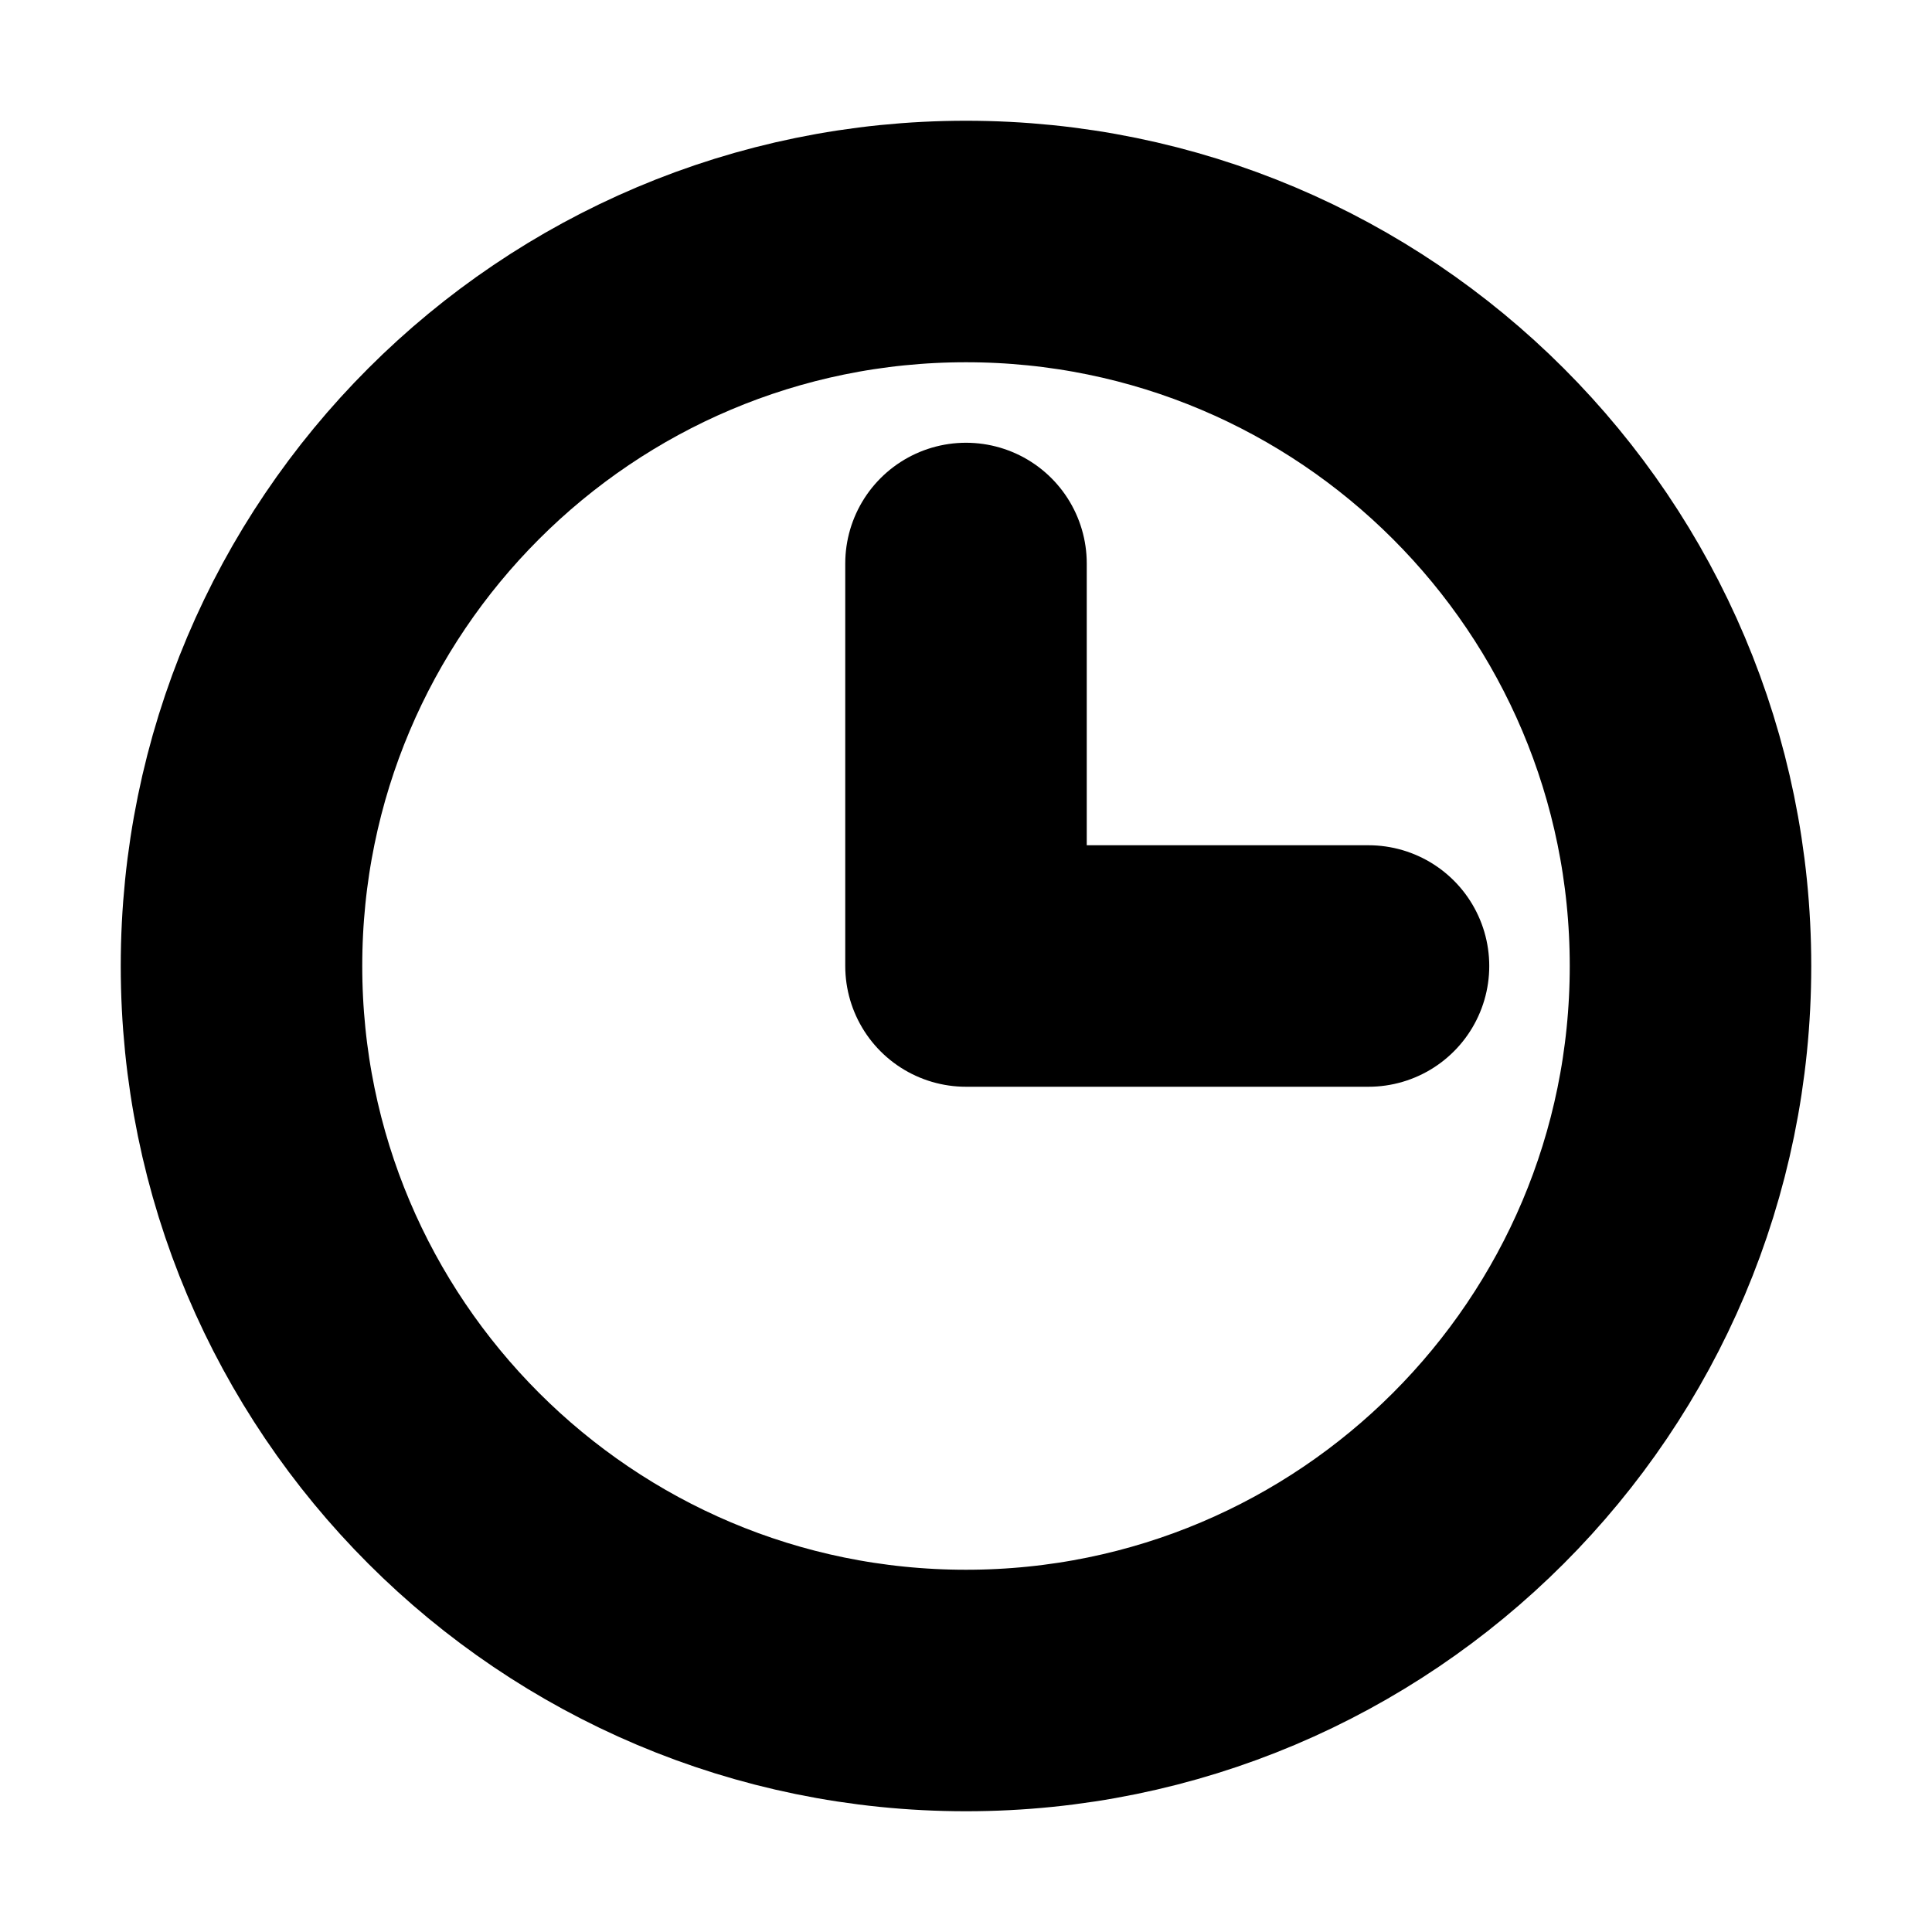
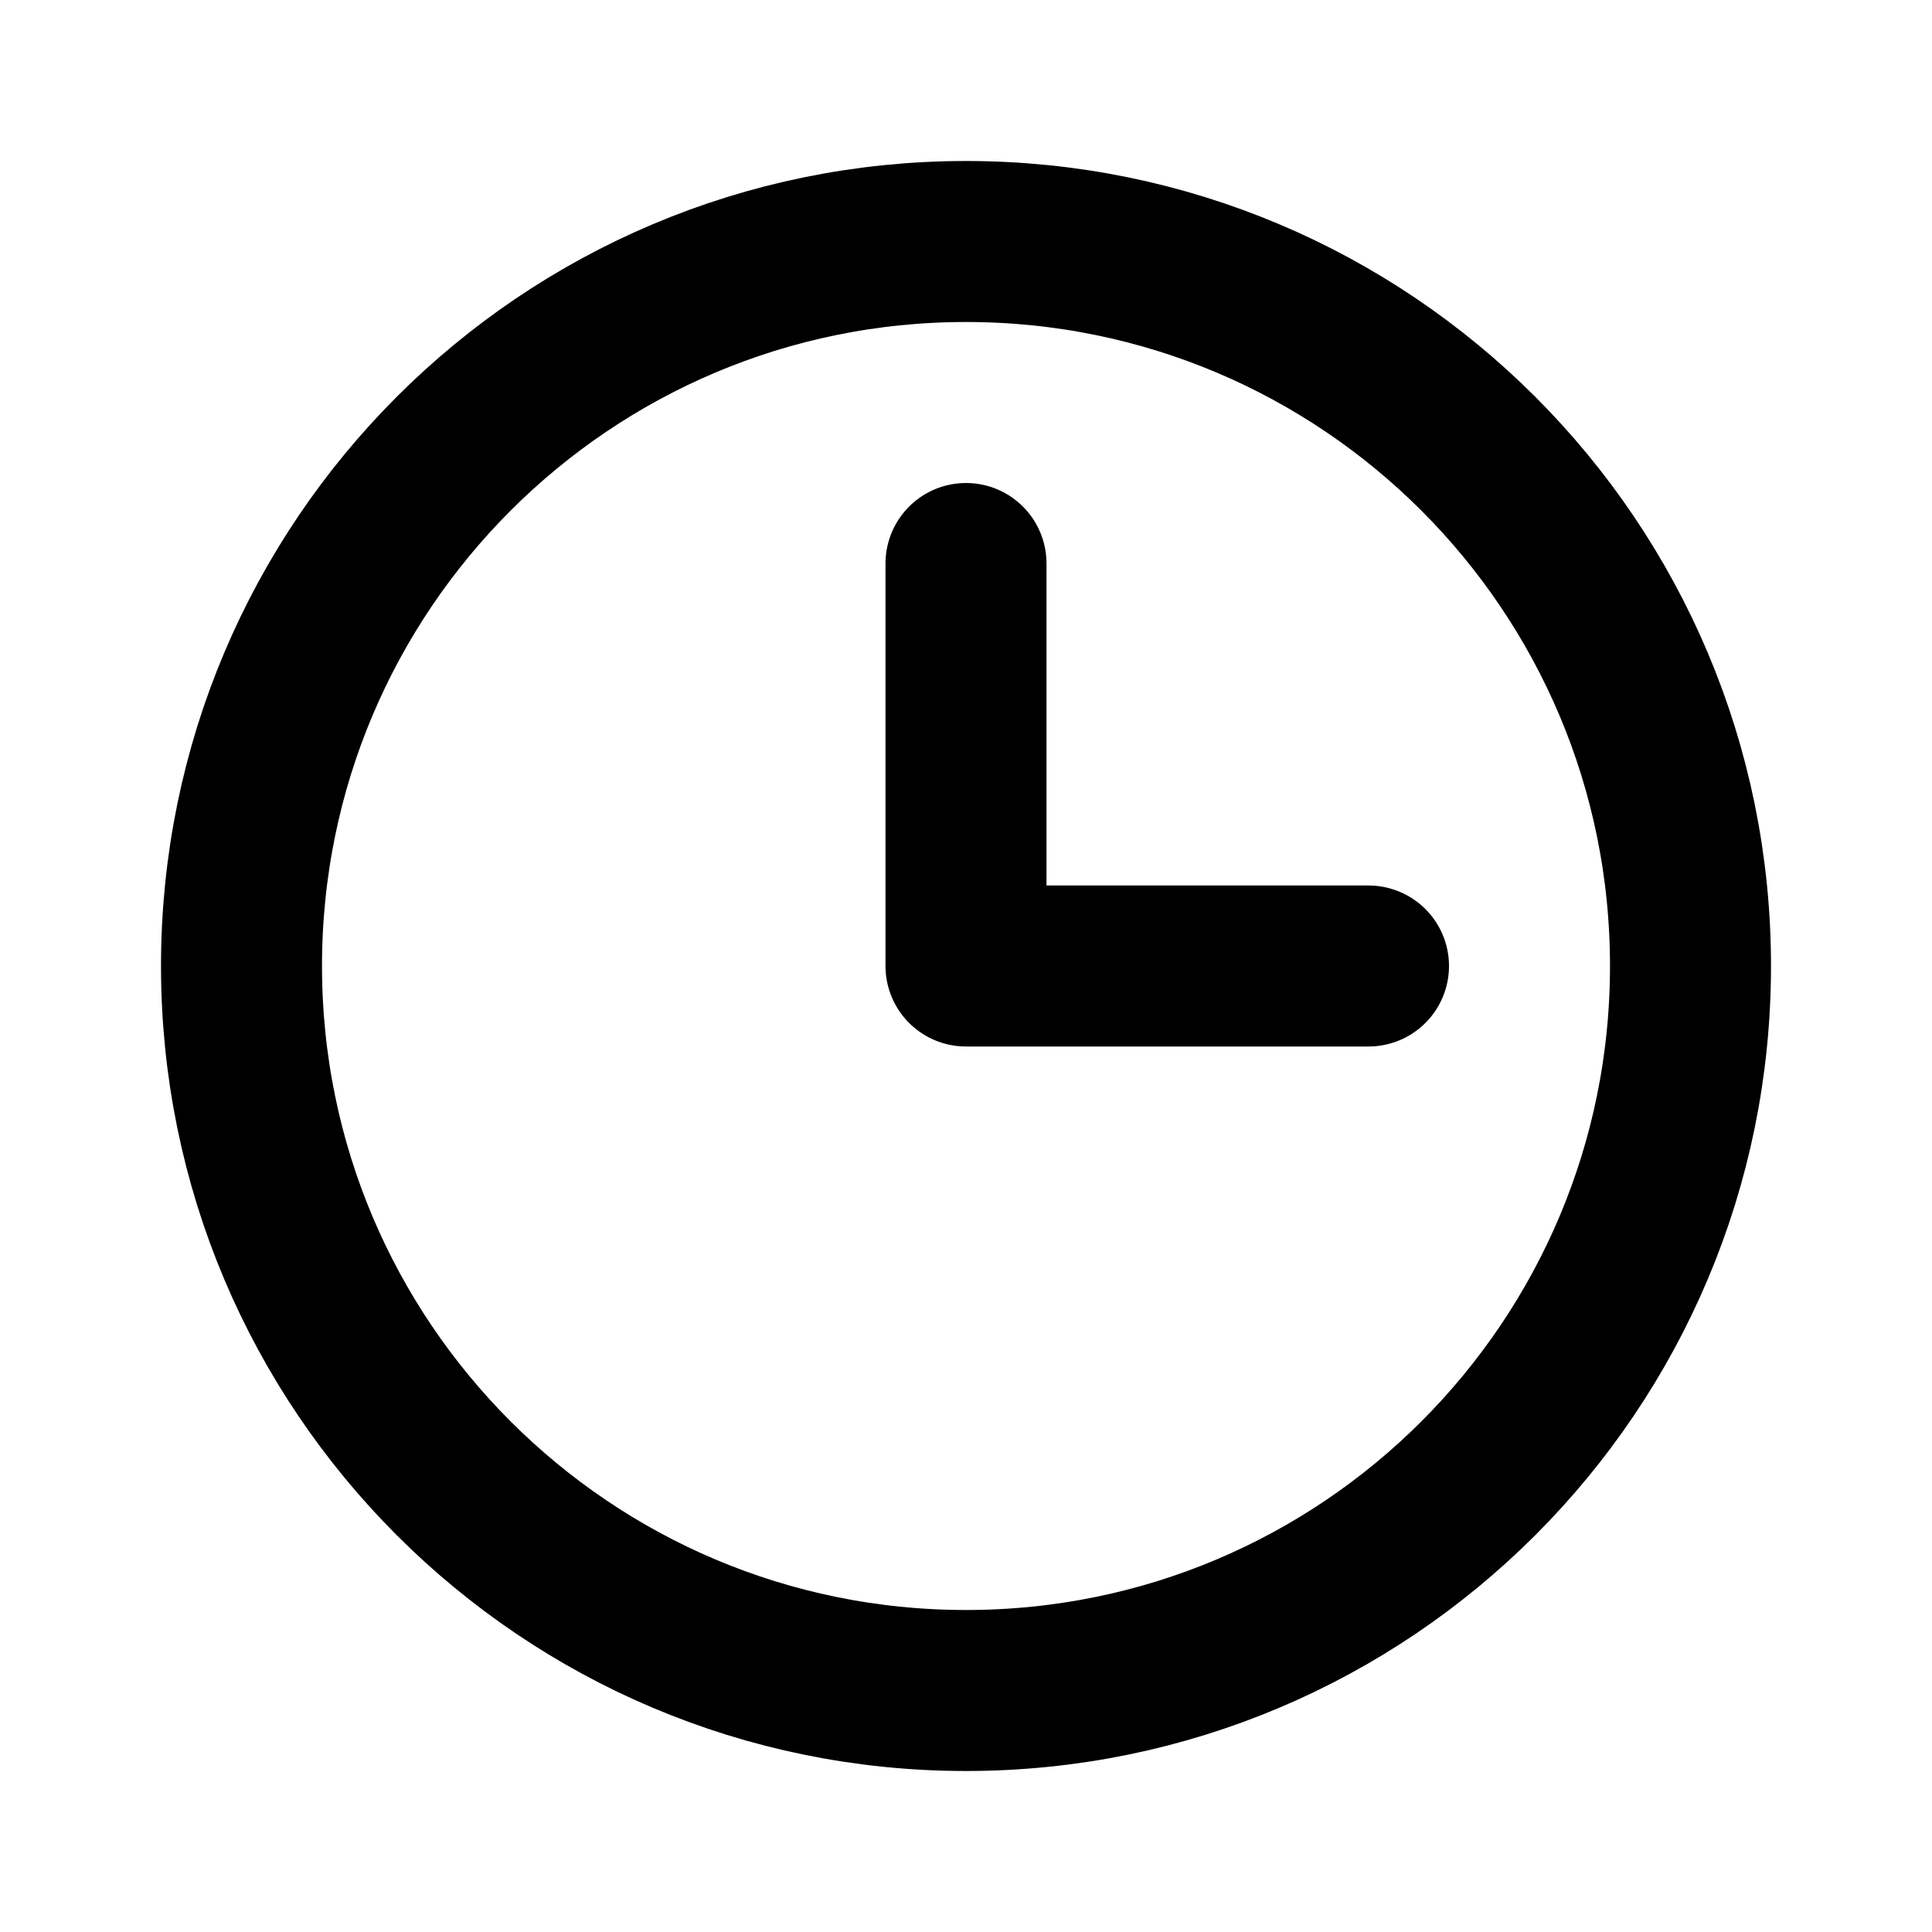
<svg xmlns="http://www.w3.org/2000/svg" width="24" height="24" viewBox="0 0 24 24" fill="none">
-   <path d="M12 21C16.971 21 21 16.971 21 12C21 7.029 16.971 3 12 3C7.029 3 3 7.029 3 12C3 16.971 7.029 21 12 21Z" stroke="black" stroke-width="3" stroke-miterlimit="10" stroke-linecap="round" stroke-linejoin="round" />
-   <path d="M12 7V12H17" stroke="black" stroke-width="3" stroke-linecap="round" stroke-linejoin="round" />
+   <path d="M12 21C16.971 21 21 16.971 21 12C21 7.029 16.971 3 12 3C7.029 3 3 7.029 3 12C3 16.971 7.029 21 12 21Z" stroke="black" stroke-width="2" stroke-miterlimit="10" stroke-linecap="round" stroke-linejoin="round" />
+   <path d="M12 7V12H17" stroke="black" stroke-width="2" stroke-linecap="round" stroke-linejoin="round" />
</svg>
